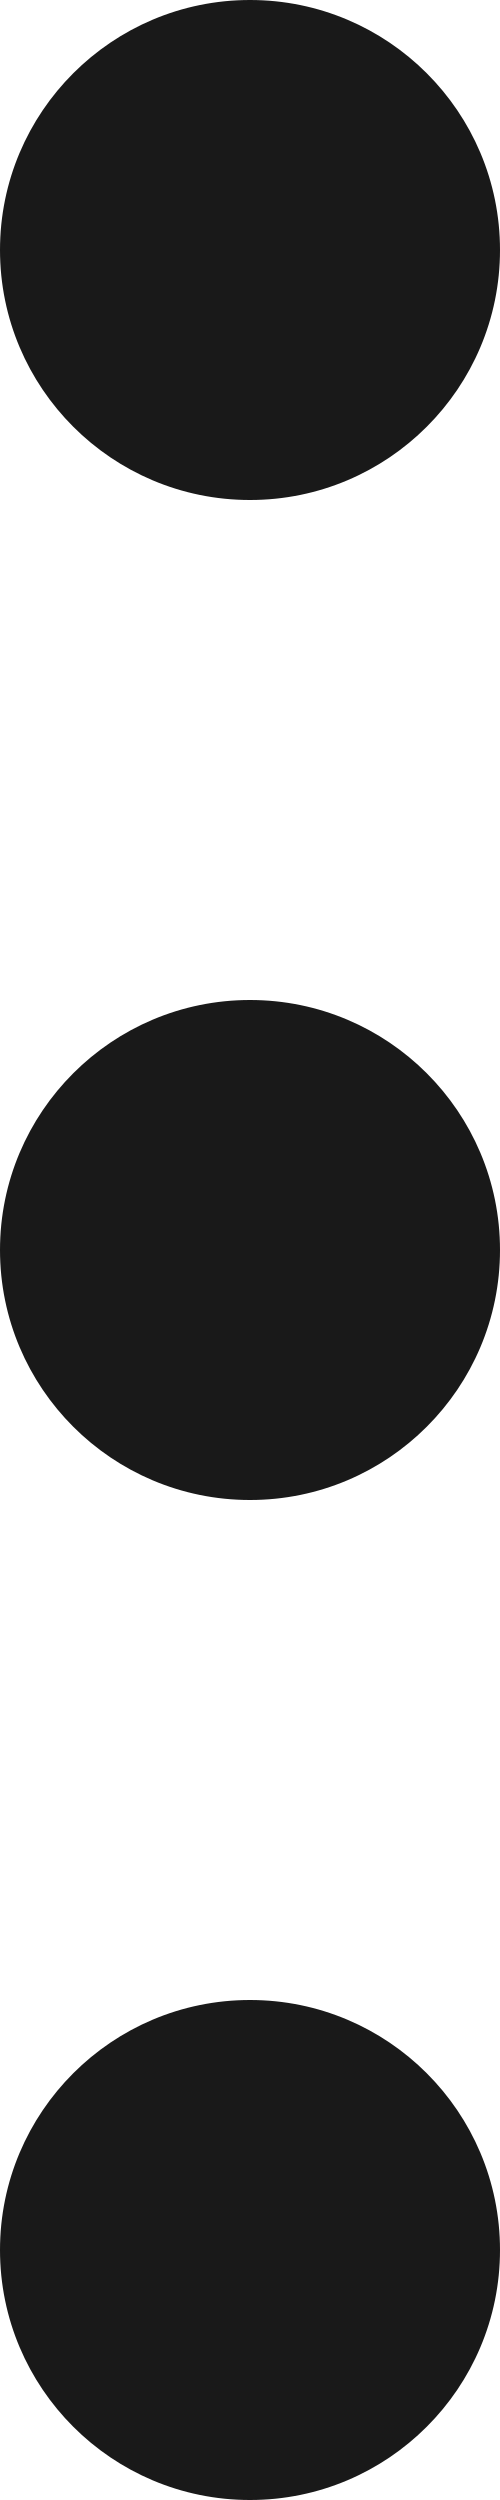
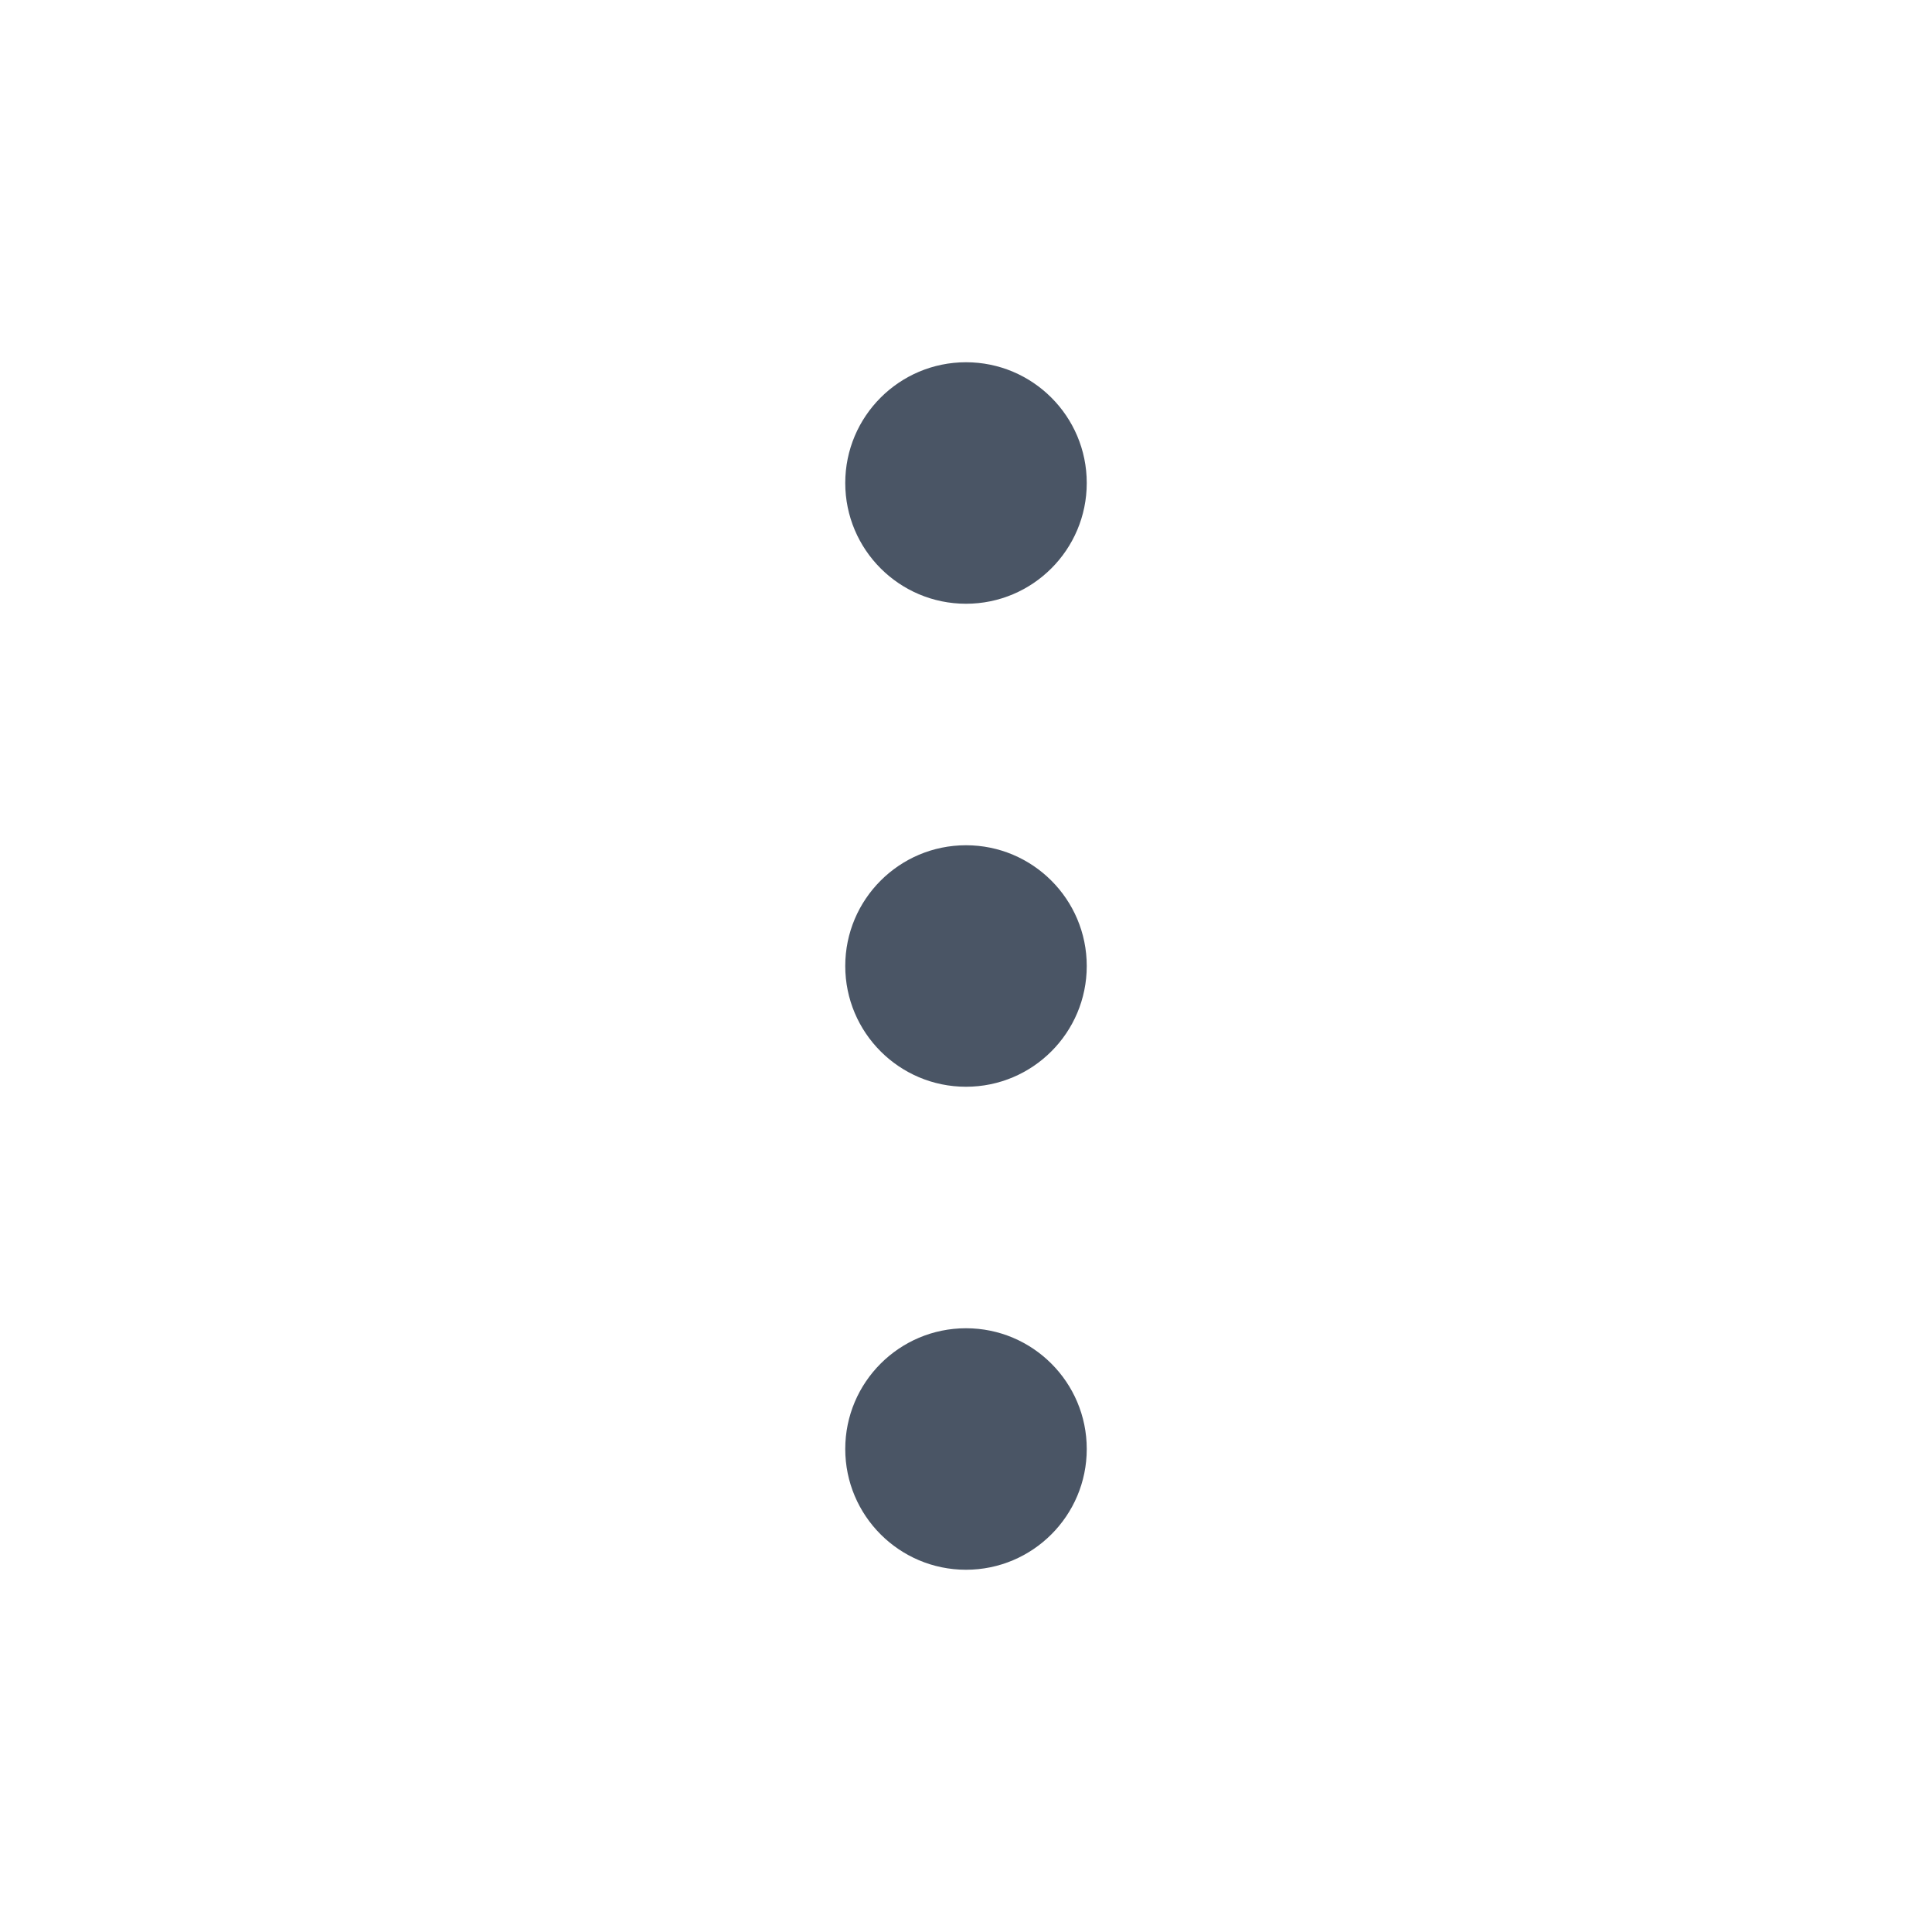
- <svg xmlns="http://www.w3.org/2000/svg" preserveAspectRatio="none" overflow="visible" style="display: block;" width="2" height="10" viewBox="0 0 2 10" fill="none">
-   <g id="icon-arrow">
-     <path d="M1 2C1.552 2 2 1.552 2 1C2 0.448 1.552 0 1 0C0.448 0 0 0.448 0 1C0 1.552 0.448 2 1 2Z" fill="#191919" style="fill:#191919;fill:color(display-p3 0.098 0.098 0.098);fill-opacity:1;" />
-     <path d="M1 6C1.552 6 2 5.552 2 5C2 4.448 1.552 4 1 4C0.448 4 0 4.448 0 5C0 5.552 0.448 6 1 6Z" fill="#191919" style="fill:#191919;fill:color(display-p3 0.098 0.098 0.098);fill-opacity:1;" />
-     <path d="M1 10C1.552 10 2 9.552 2 9C2 8.448 1.552 8 1 8C0.448 8 0 8.448 0 9C0 9.552 0.448 10 1 10Z" fill="#191919" style="fill:#191919;fill:color(display-p3 0.098 0.098 0.098);fill-opacity:1;" />
+ <svg xmlns="http://www.w3.org/2000/svg" preserveAspectRatio="xMidYMid meet" width="16" height="16" viewBox="0 0 16 16" fill="none">
+   <g id="icon">
+     <g id="icon-arrow">
+       <path d="M8 5C8.552 5 9 4.552 9 4C9 3.448 8.552 3 8 3C7.448 3 7 3.448 7 4C7 4.552 7.448 5 8 5Z" fill="#4A5565" />
+       <path d="M8 9C8.552 9 9 8.552 9 8C9 7.448 8.552 7 8 7C7.448 7 7 7.448 7 8C7 8.552 7.448 9 8 9Z" fill="#4A5565" />
+       <path d="M8 13C8.552 13 9 12.552 9 12C9 11.448 8.552 11 8 11C7.448 11 7 11.448 7 12C7 12.552 7.448 13 8 13Z" fill="#4A5565" />
+     </g>
  </g>
</svg>
